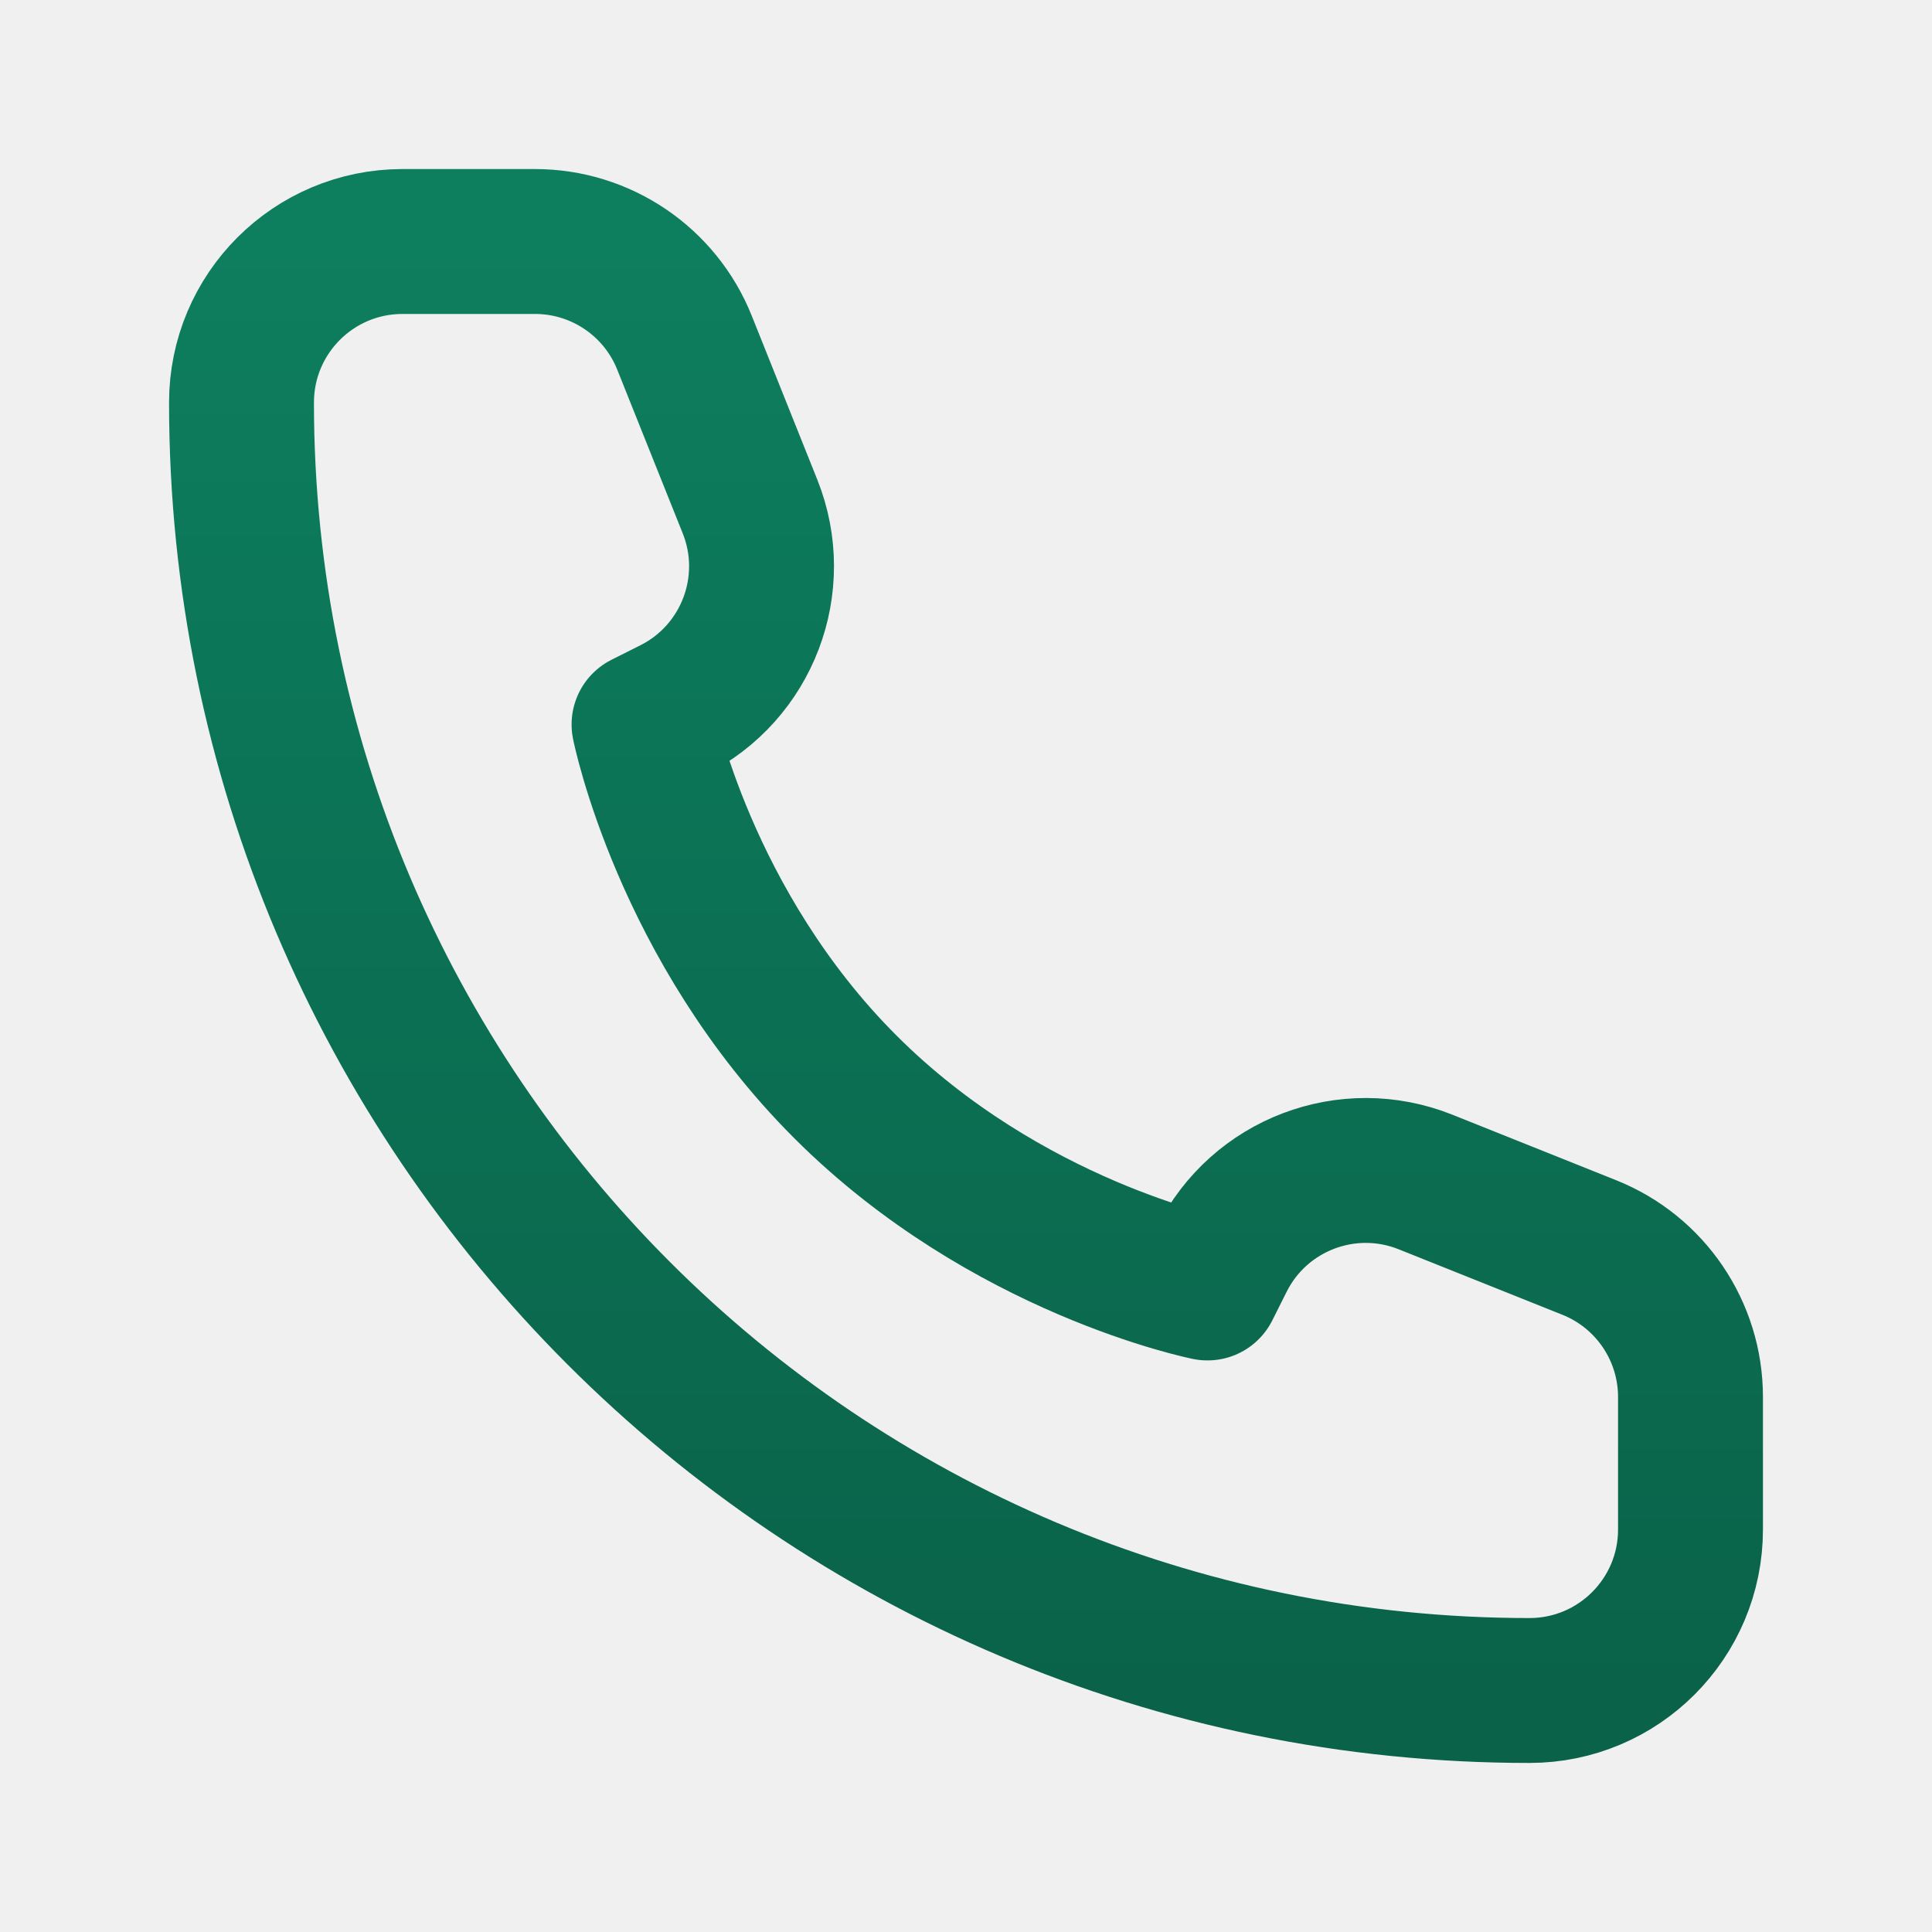
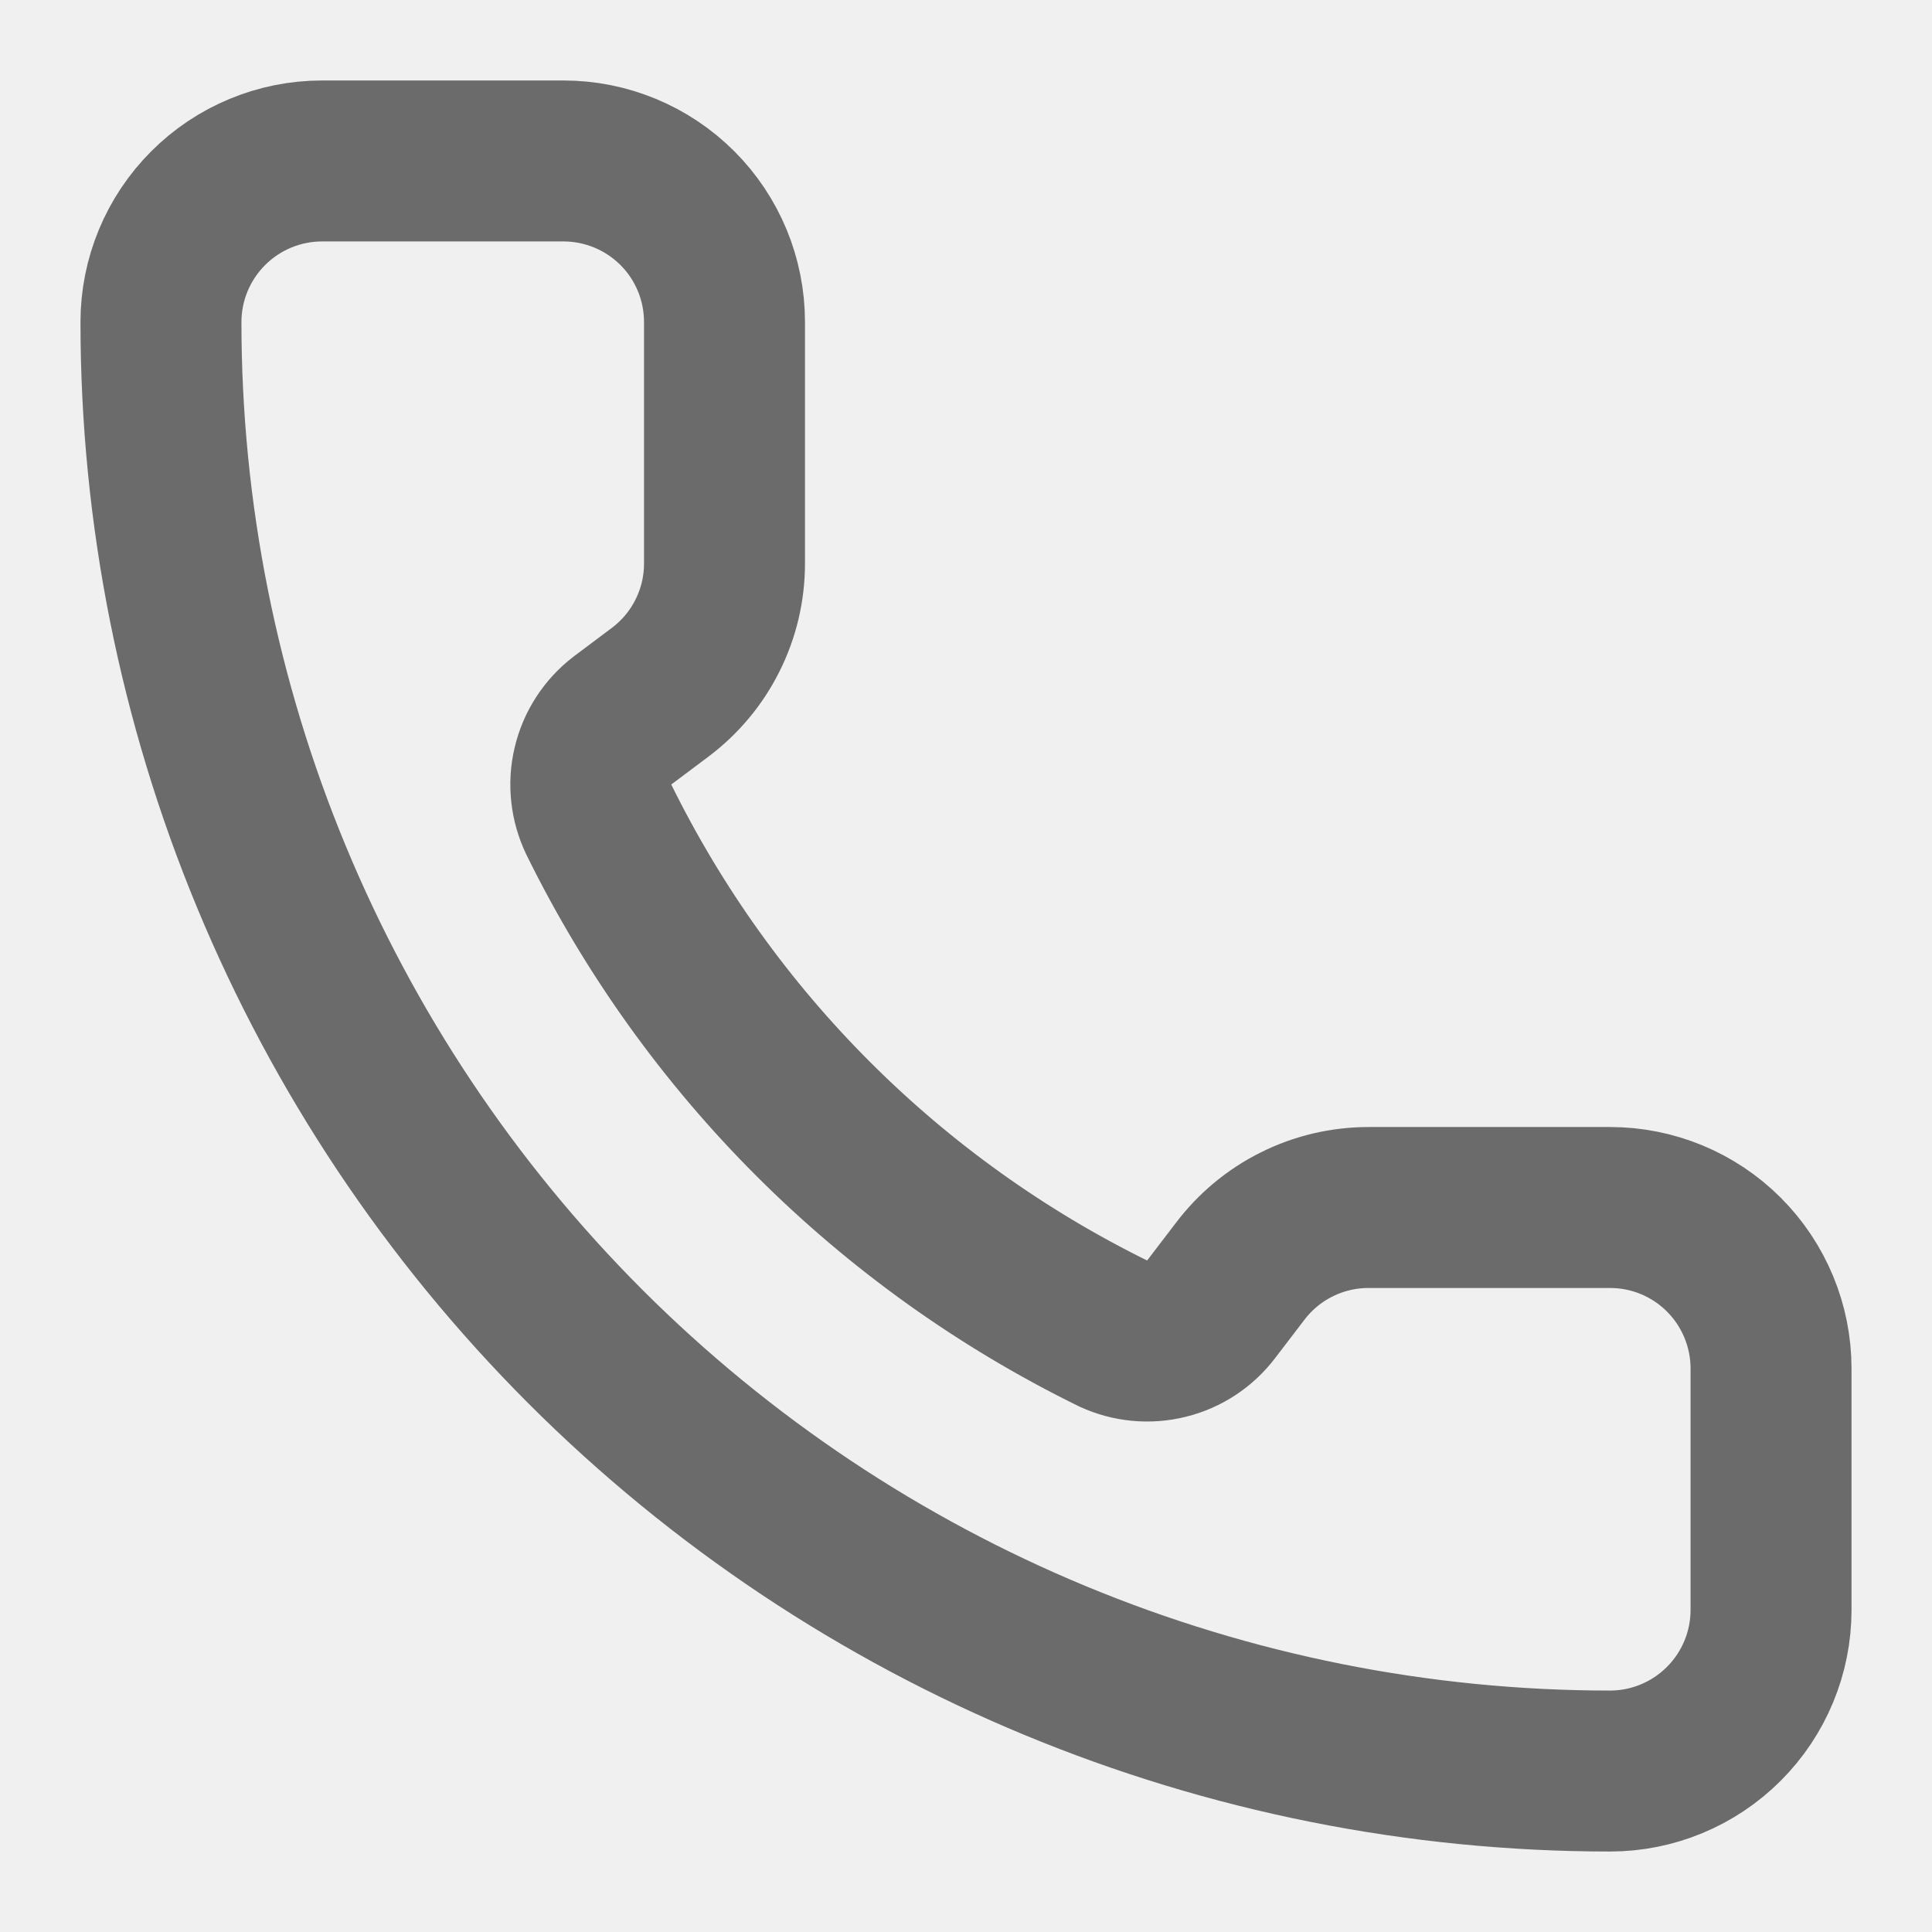
- <svg xmlns="http://www.w3.org/2000/svg" width="20" height="20" viewBox="0 0 20 20" fill="none">
-   <path d="M17.5 15.833V14.462C17.5 13.78 17.085 13.167 16.452 12.914L14.757 12.236C13.952 11.914 13.035 12.263 12.648 13.038L12.5 13.333C12.5 13.333 10.417 12.917 8.75 11.25C7.083 9.583 6.667 7.5 6.667 7.5L6.962 7.352C7.737 6.965 8.086 6.048 7.764 5.243L7.086 3.548C6.833 2.915 6.22 2.5 5.538 2.5H4.167C3.246 2.5 2.5 3.246 2.5 4.167C2.5 11.53 8.47 17.5 15.833 17.5C16.754 17.5 17.5 16.754 17.5 15.833Z" stroke="url(#paint0_linear_104_159)" stroke-width="1.5" stroke-linejoin="round" />
+ <svg xmlns="http://www.w3.org/2000/svg" width="16" height="16" viewBox="0 0 16 16" fill="none">
+   <g clip-path="url(#clip0_42_52)">
+     <path d="M9.222 11.045C9.359 11.108 9.514 11.123 9.661 11.086C9.808 11.05 9.938 10.964 10.03 10.843L10.267 10.533C10.391 10.368 10.552 10.233 10.737 10.141C10.922 10.048 11.127 10 11.334 10H13.334C13.687 10 14.026 10.14 14.276 10.39C14.526 10.64 14.667 10.98 14.667 11.333V13.333C14.667 13.687 14.526 14.026 14.276 14.276C14.026 14.526 13.687 14.667 13.334 14.667C10.151 14.667 7.099 13.402 4.848 11.152C2.598 8.901 1.333 5.849 1.333 2.667C1.333 2.313 1.474 1.974 1.724 1.724C1.974 1.474 2.313 1.333 2.667 1.333H4.667C5.02 1.333 5.36 1.474 5.61 1.724C5.86 1.974 6 2.313 6 2.667V4.667C6 4.874 5.952 5.078 5.859 5.263C5.767 5.448 5.632 5.609 5.467 5.733L5.155 5.967C5.032 6.061 4.946 6.194 4.911 6.343C4.875 6.493 4.893 6.651 4.96 6.789C5.871 8.64 7.37 10.136 9.222 11.045Z" stroke="#6B6B6B" stroke-width="1.333" stroke-linecap="round" stroke-linejoin="round" />
+   </g>
  <defs>
-     <linearGradient id="paint0_linear_104_159" x1="10" y1="2.5" x2="10" y2="17.5" gradientUnits="userSpaceOnUse">
-       <stop stop-color="#0D7E5E" />
-       <stop offset="1" stop-color="#0A6349" />
-     </linearGradient>
+     <clipPath id="clip0_42_52">
+       <rect width="16" height="16" fill="white" />
+     </clipPath>
  </defs>
</svg>
